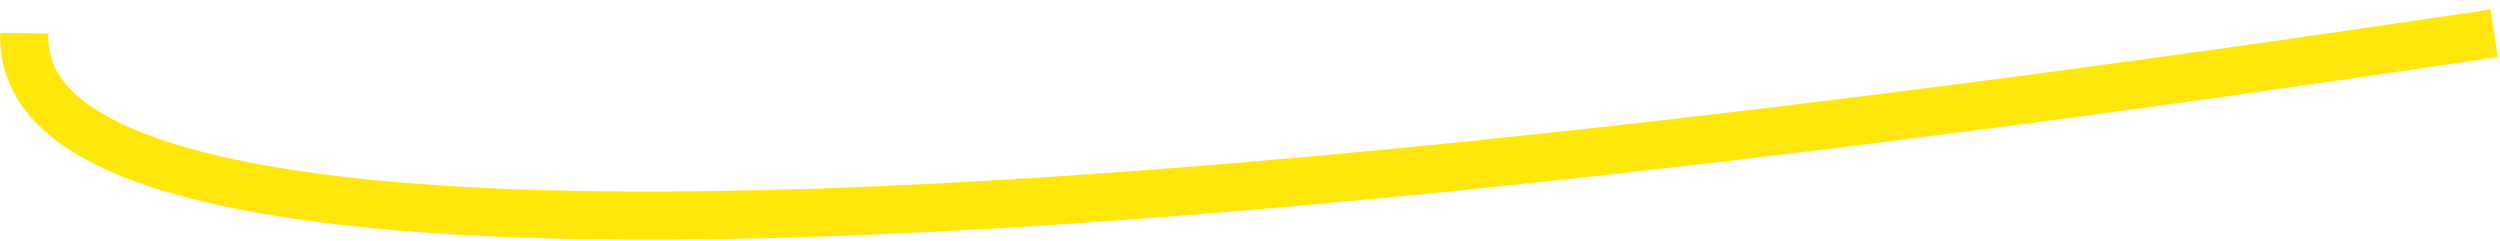
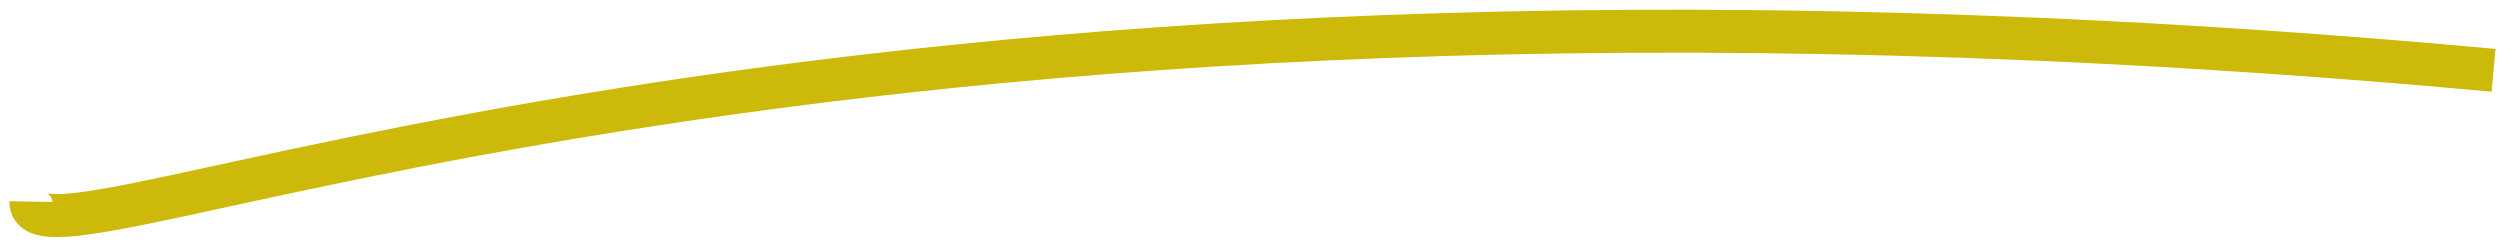
- <svg xmlns="http://www.w3.org/2000/svg" width="208" height="20" viewBox="0 0 208 20" fill="none">
-   <path d="M2.013 2.763C1.873 11.137 10.513 32.263 207.513 2.763" stroke="#FFE70B" stroke-width="4" />
+ <svg xmlns="http://www.w3.org/2000/svg" width="233" height="23" viewBox="0 0 233 23" fill="none">
+   <path d="M2.884 18.791C2.744 27.165 71.884 -8.209 232.396 6.554" stroke="#FFE70B" stroke-width="4" />
+   <path d="M2.884 18.791C2.744 27.165 71.884 -8.209 232.396 6.554" stroke="black" stroke-opacity="0.2" stroke-width="4" />
</svg>
